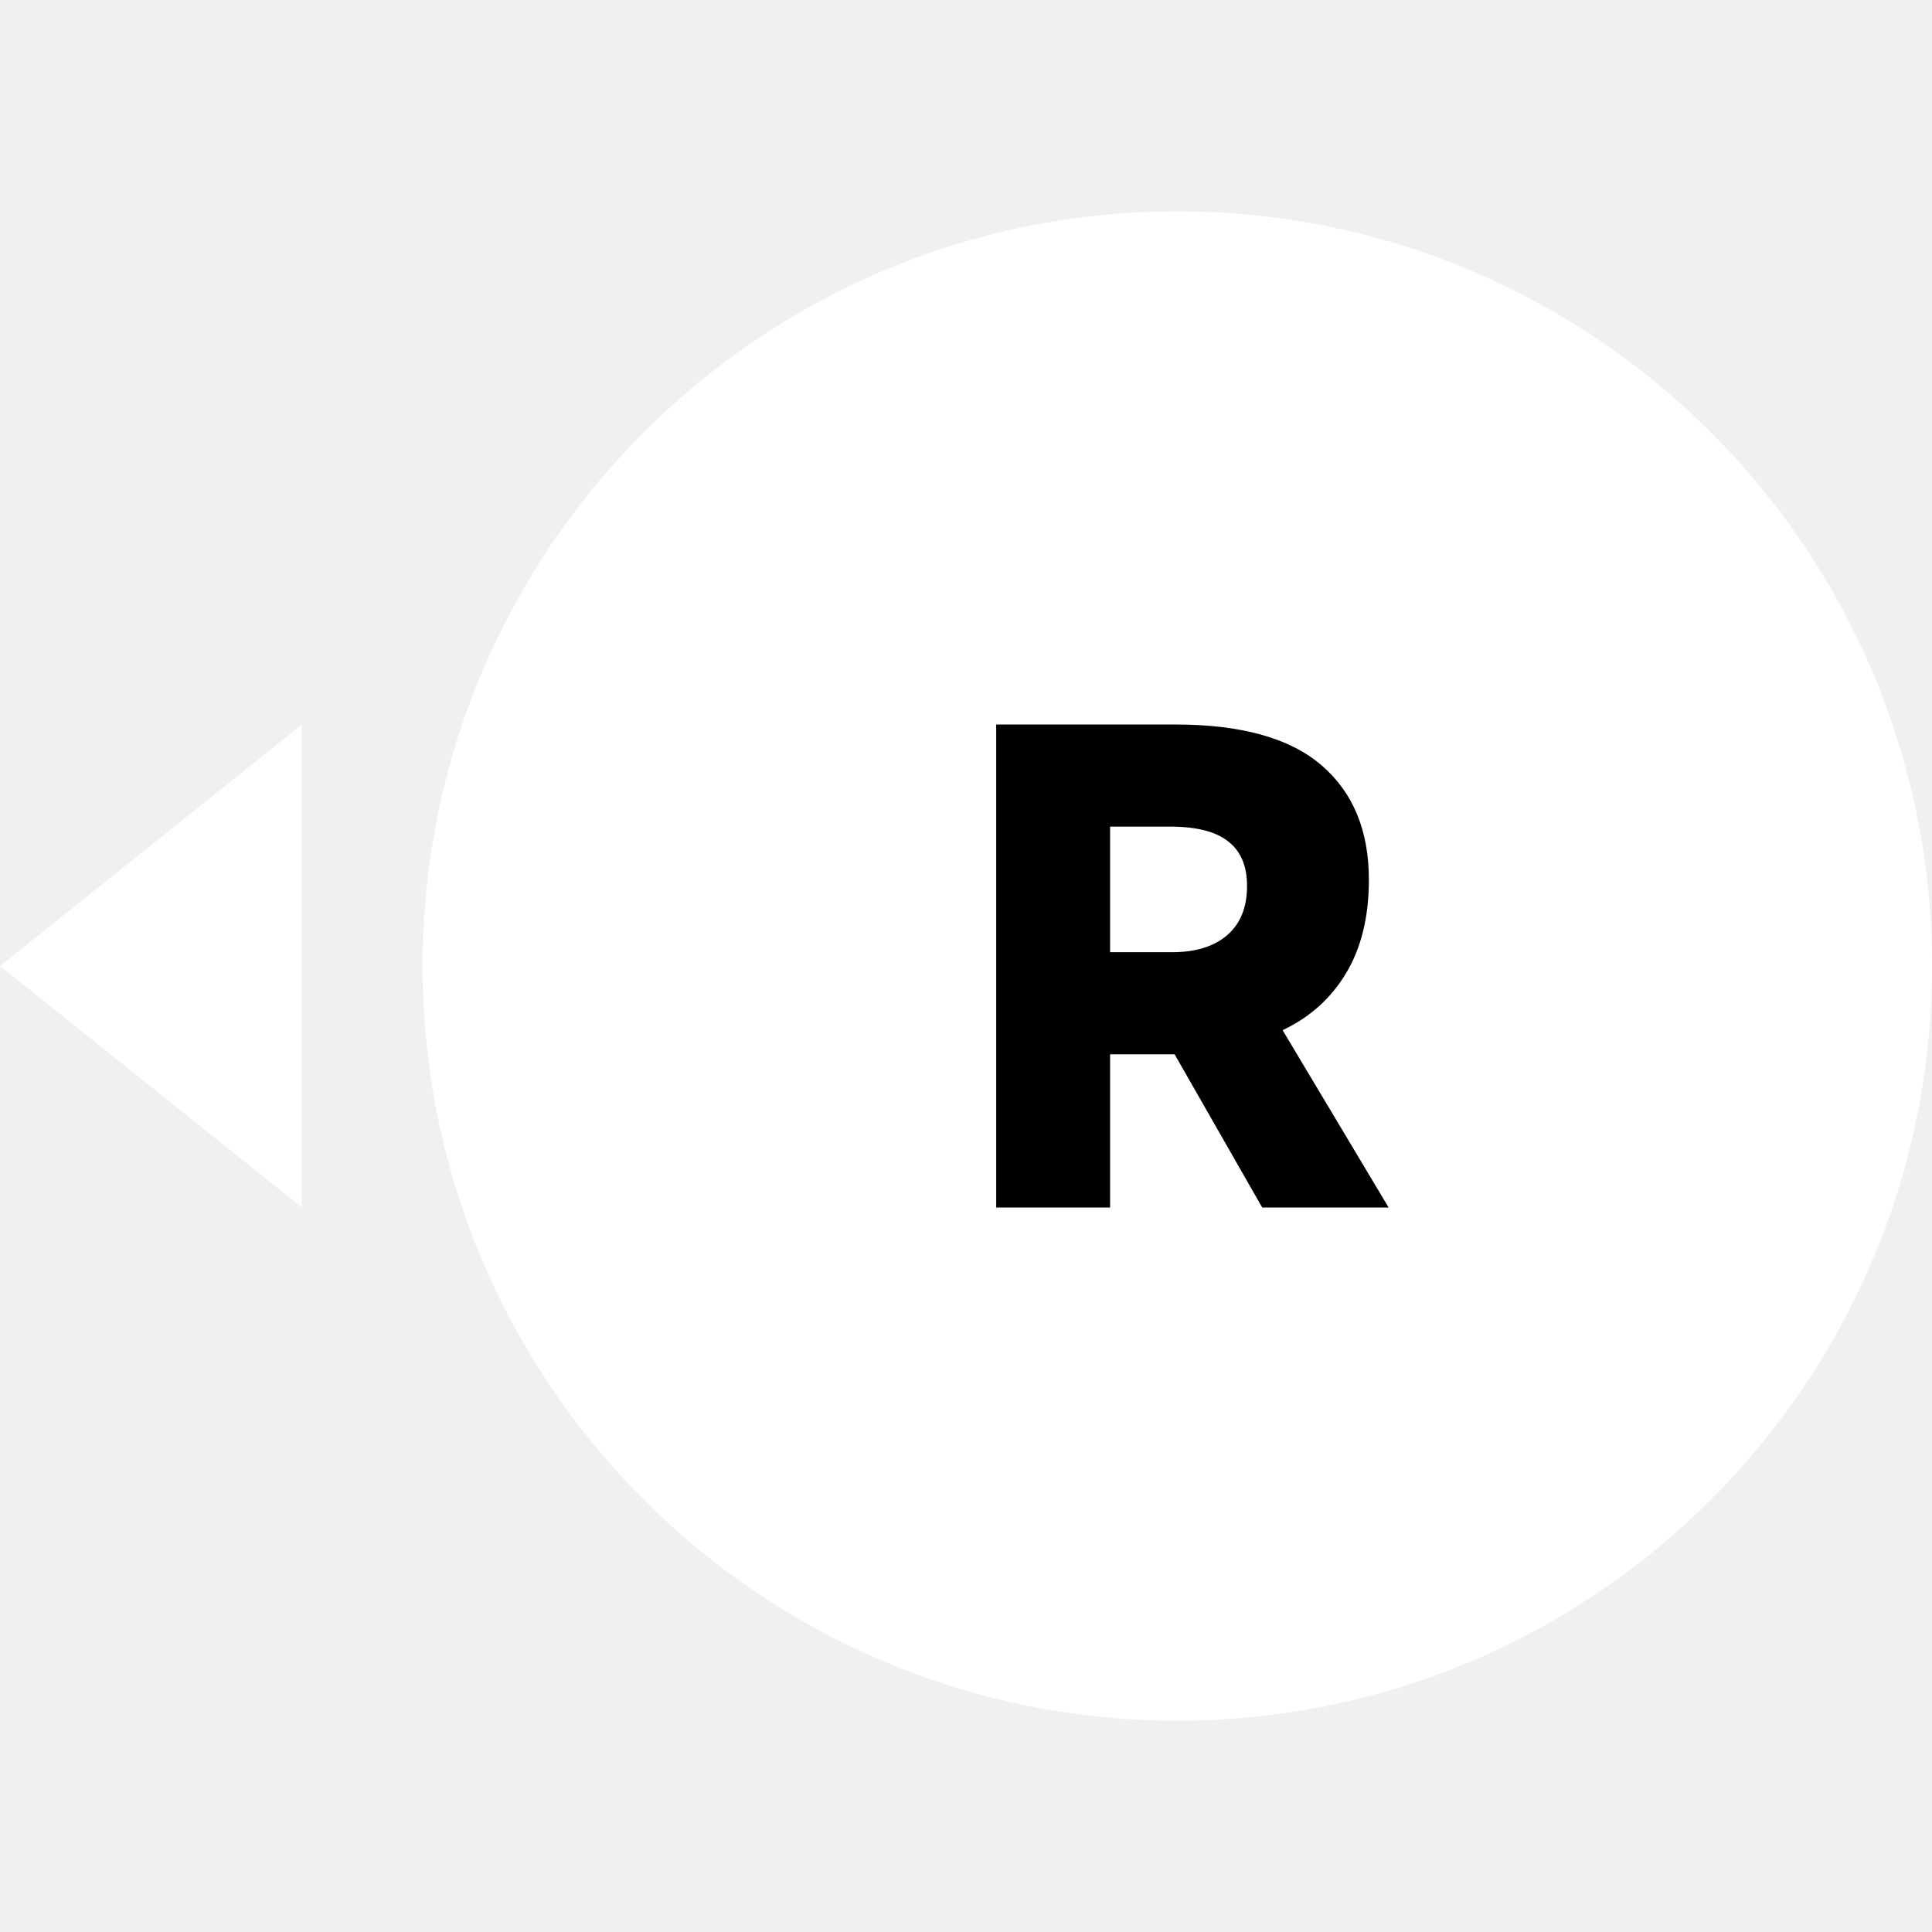
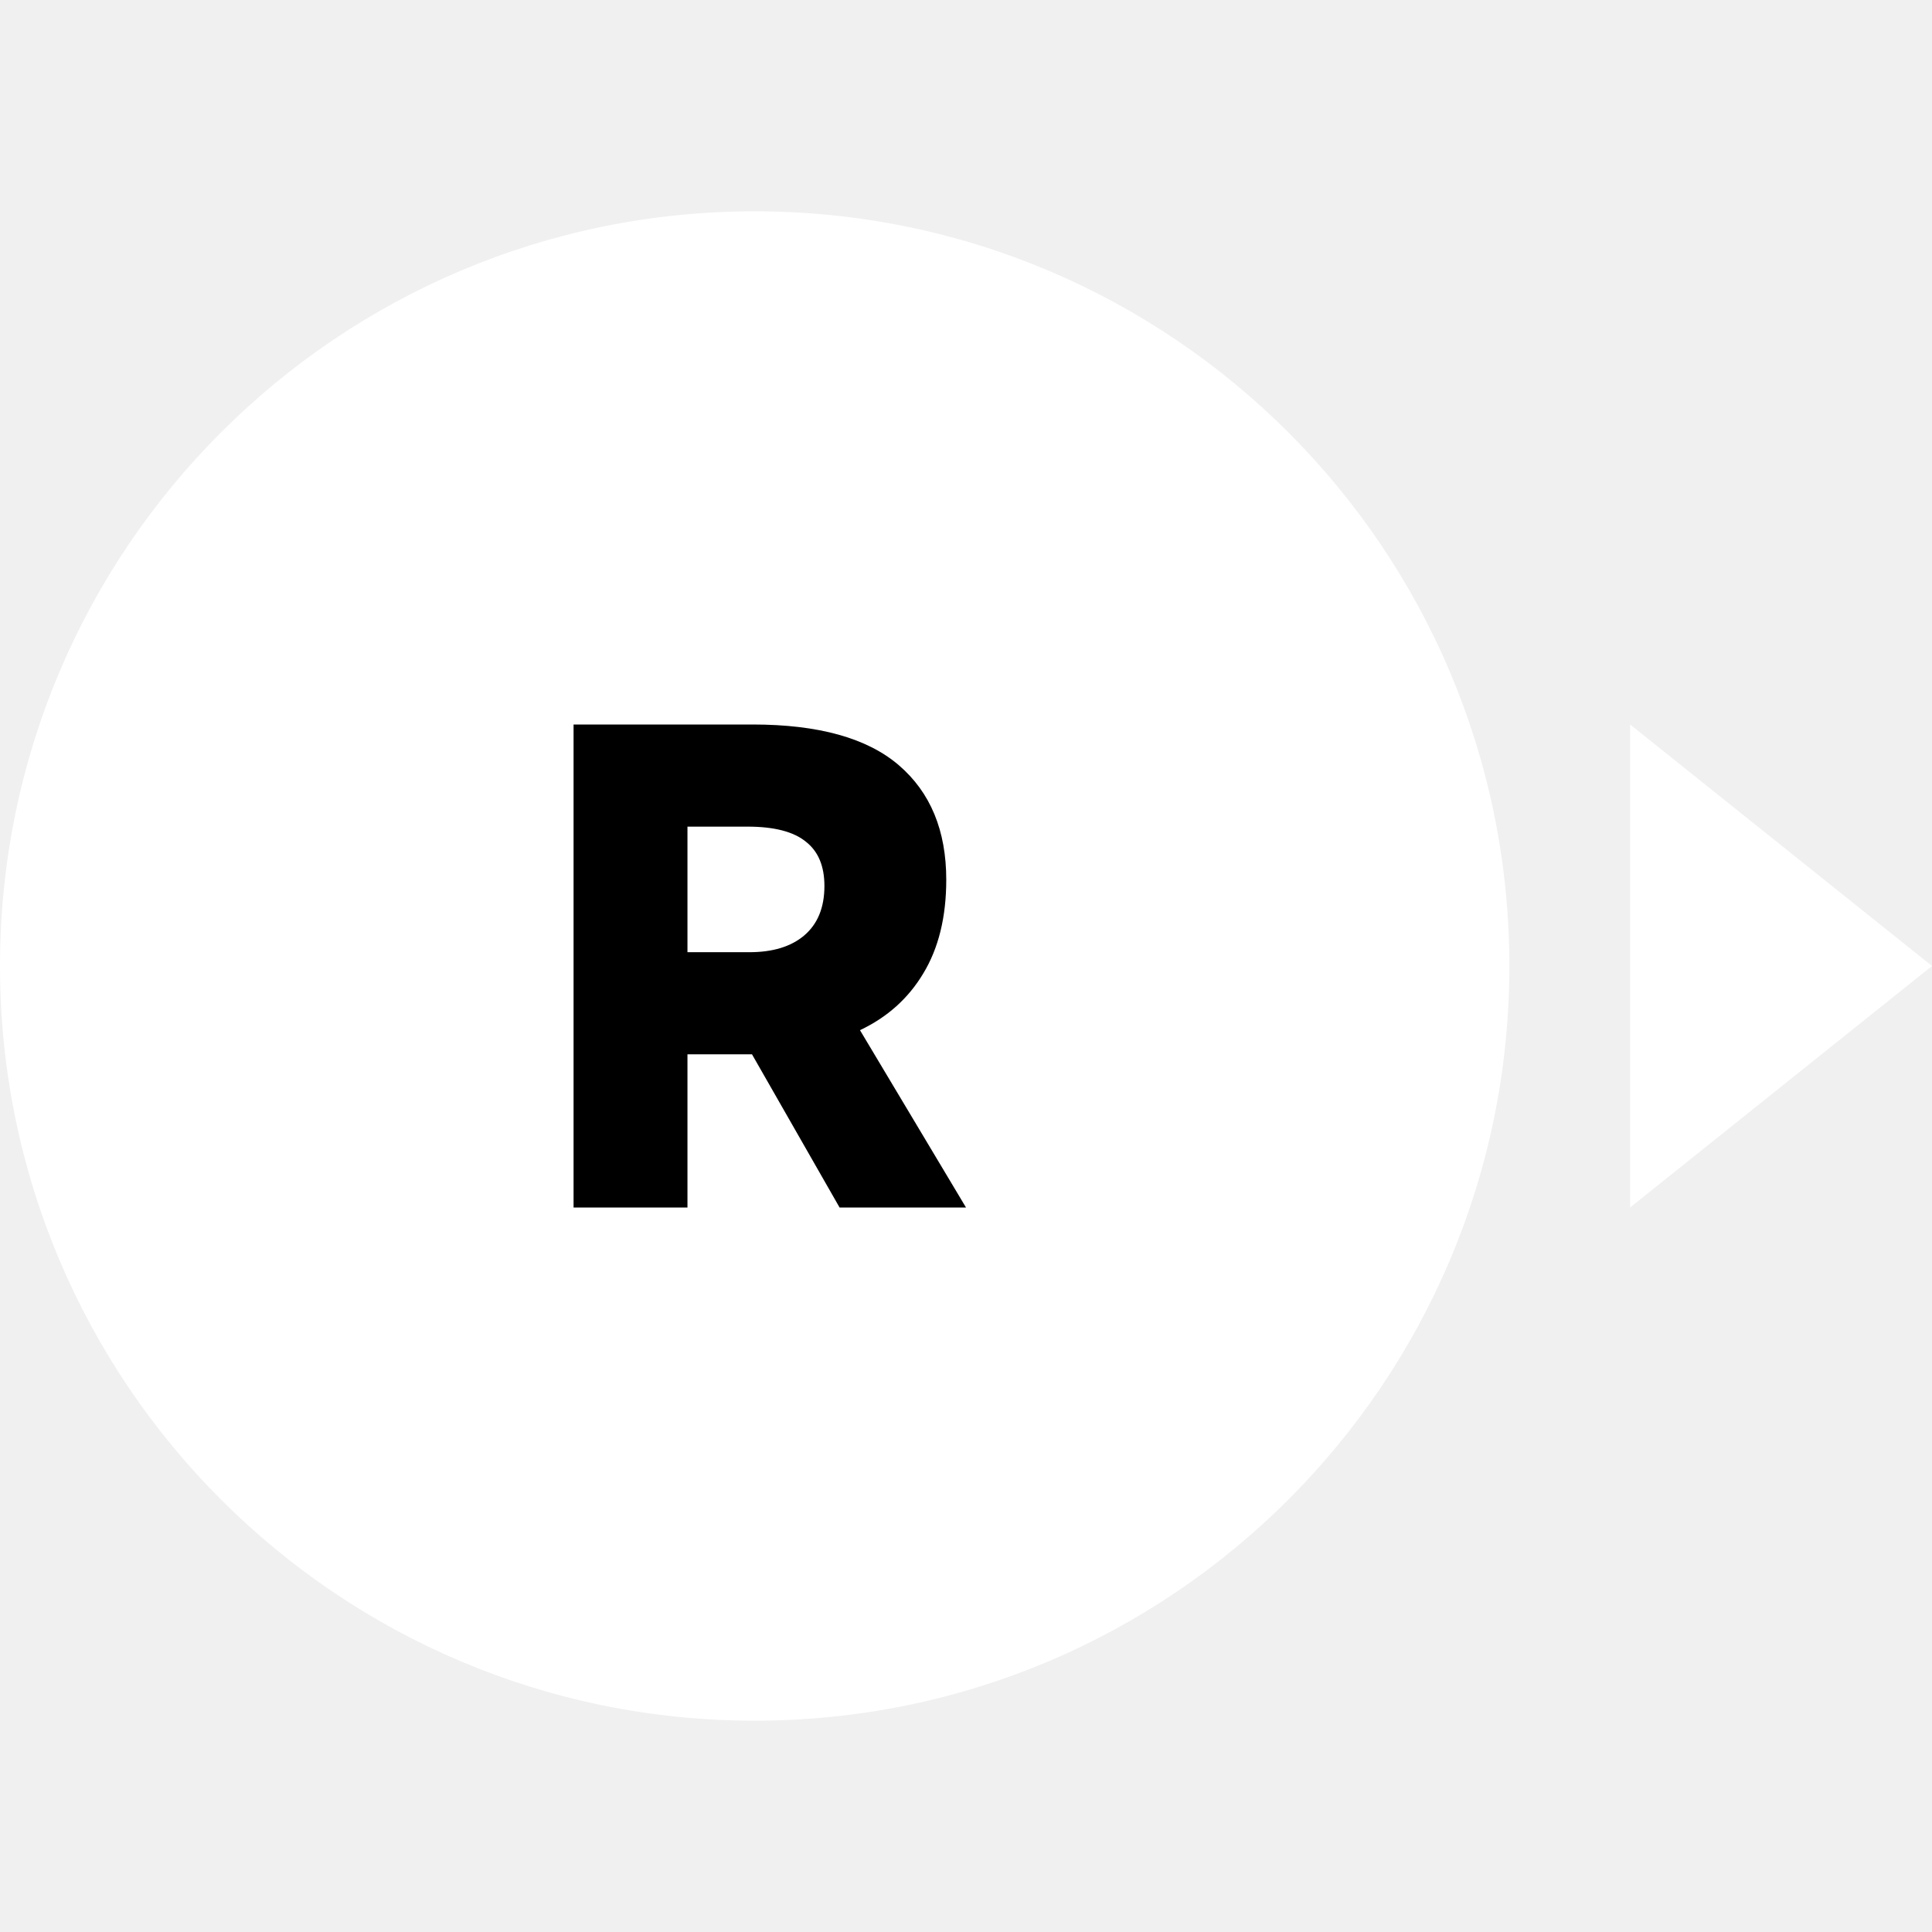
<svg xmlns="http://www.w3.org/2000/svg" width="64" height="64" viewBox="0 0 64 64" fill="none">
-   <circle cx="39" cy="32" r="25" fill="white" />
-   <path d="M46 40H41.812L38.911 34.926H38.584H36.773V40H33V24H38.933C41.114 24 42.728 24.45 43.775 25.349C44.822 26.248 45.346 27.512 45.346 29.143C45.346 30.377 45.091 31.413 44.582 32.251C44.088 33.074 43.39 33.699 42.488 34.126L46 40ZM36.773 27.383V31.543H38.824C39.594 31.543 40.198 31.36 40.634 30.994C41.085 30.613 41.31 30.065 41.31 29.349C41.31 28.693 41.107 28.206 40.7 27.886C40.292 27.55 39.645 27.383 38.758 27.383H36.773Z" fill="black" />
-   <path d="M10 24L0 32L10 40L10 24Z" fill="white" />
+   <circle cx="25" cy="32" r="25" fill="white" />
+   <path d="M32 40H27.812L24.911 34.926H24.584H22.773V40H19V24H24.933C27.114 24 28.728 24.45 29.775 25.349C30.822 26.248 31.346 27.512 31.346 29.143C31.346 30.377 31.091 31.413 30.582 32.251C30.088 33.074 29.39 33.699 28.488 34.126L32 40ZM22.773 27.383V31.543H24.824C25.595 31.543 26.198 31.36 26.634 30.994C27.085 30.613 27.31 30.065 27.31 29.349C27.31 28.693 27.107 28.206 26.7 27.886C26.293 27.55 25.645 27.383 24.758 27.383H22.773Z" fill="black" />
+   <path d="M54 24L64 32L54 40V24Z" fill="white" />
</svg>
